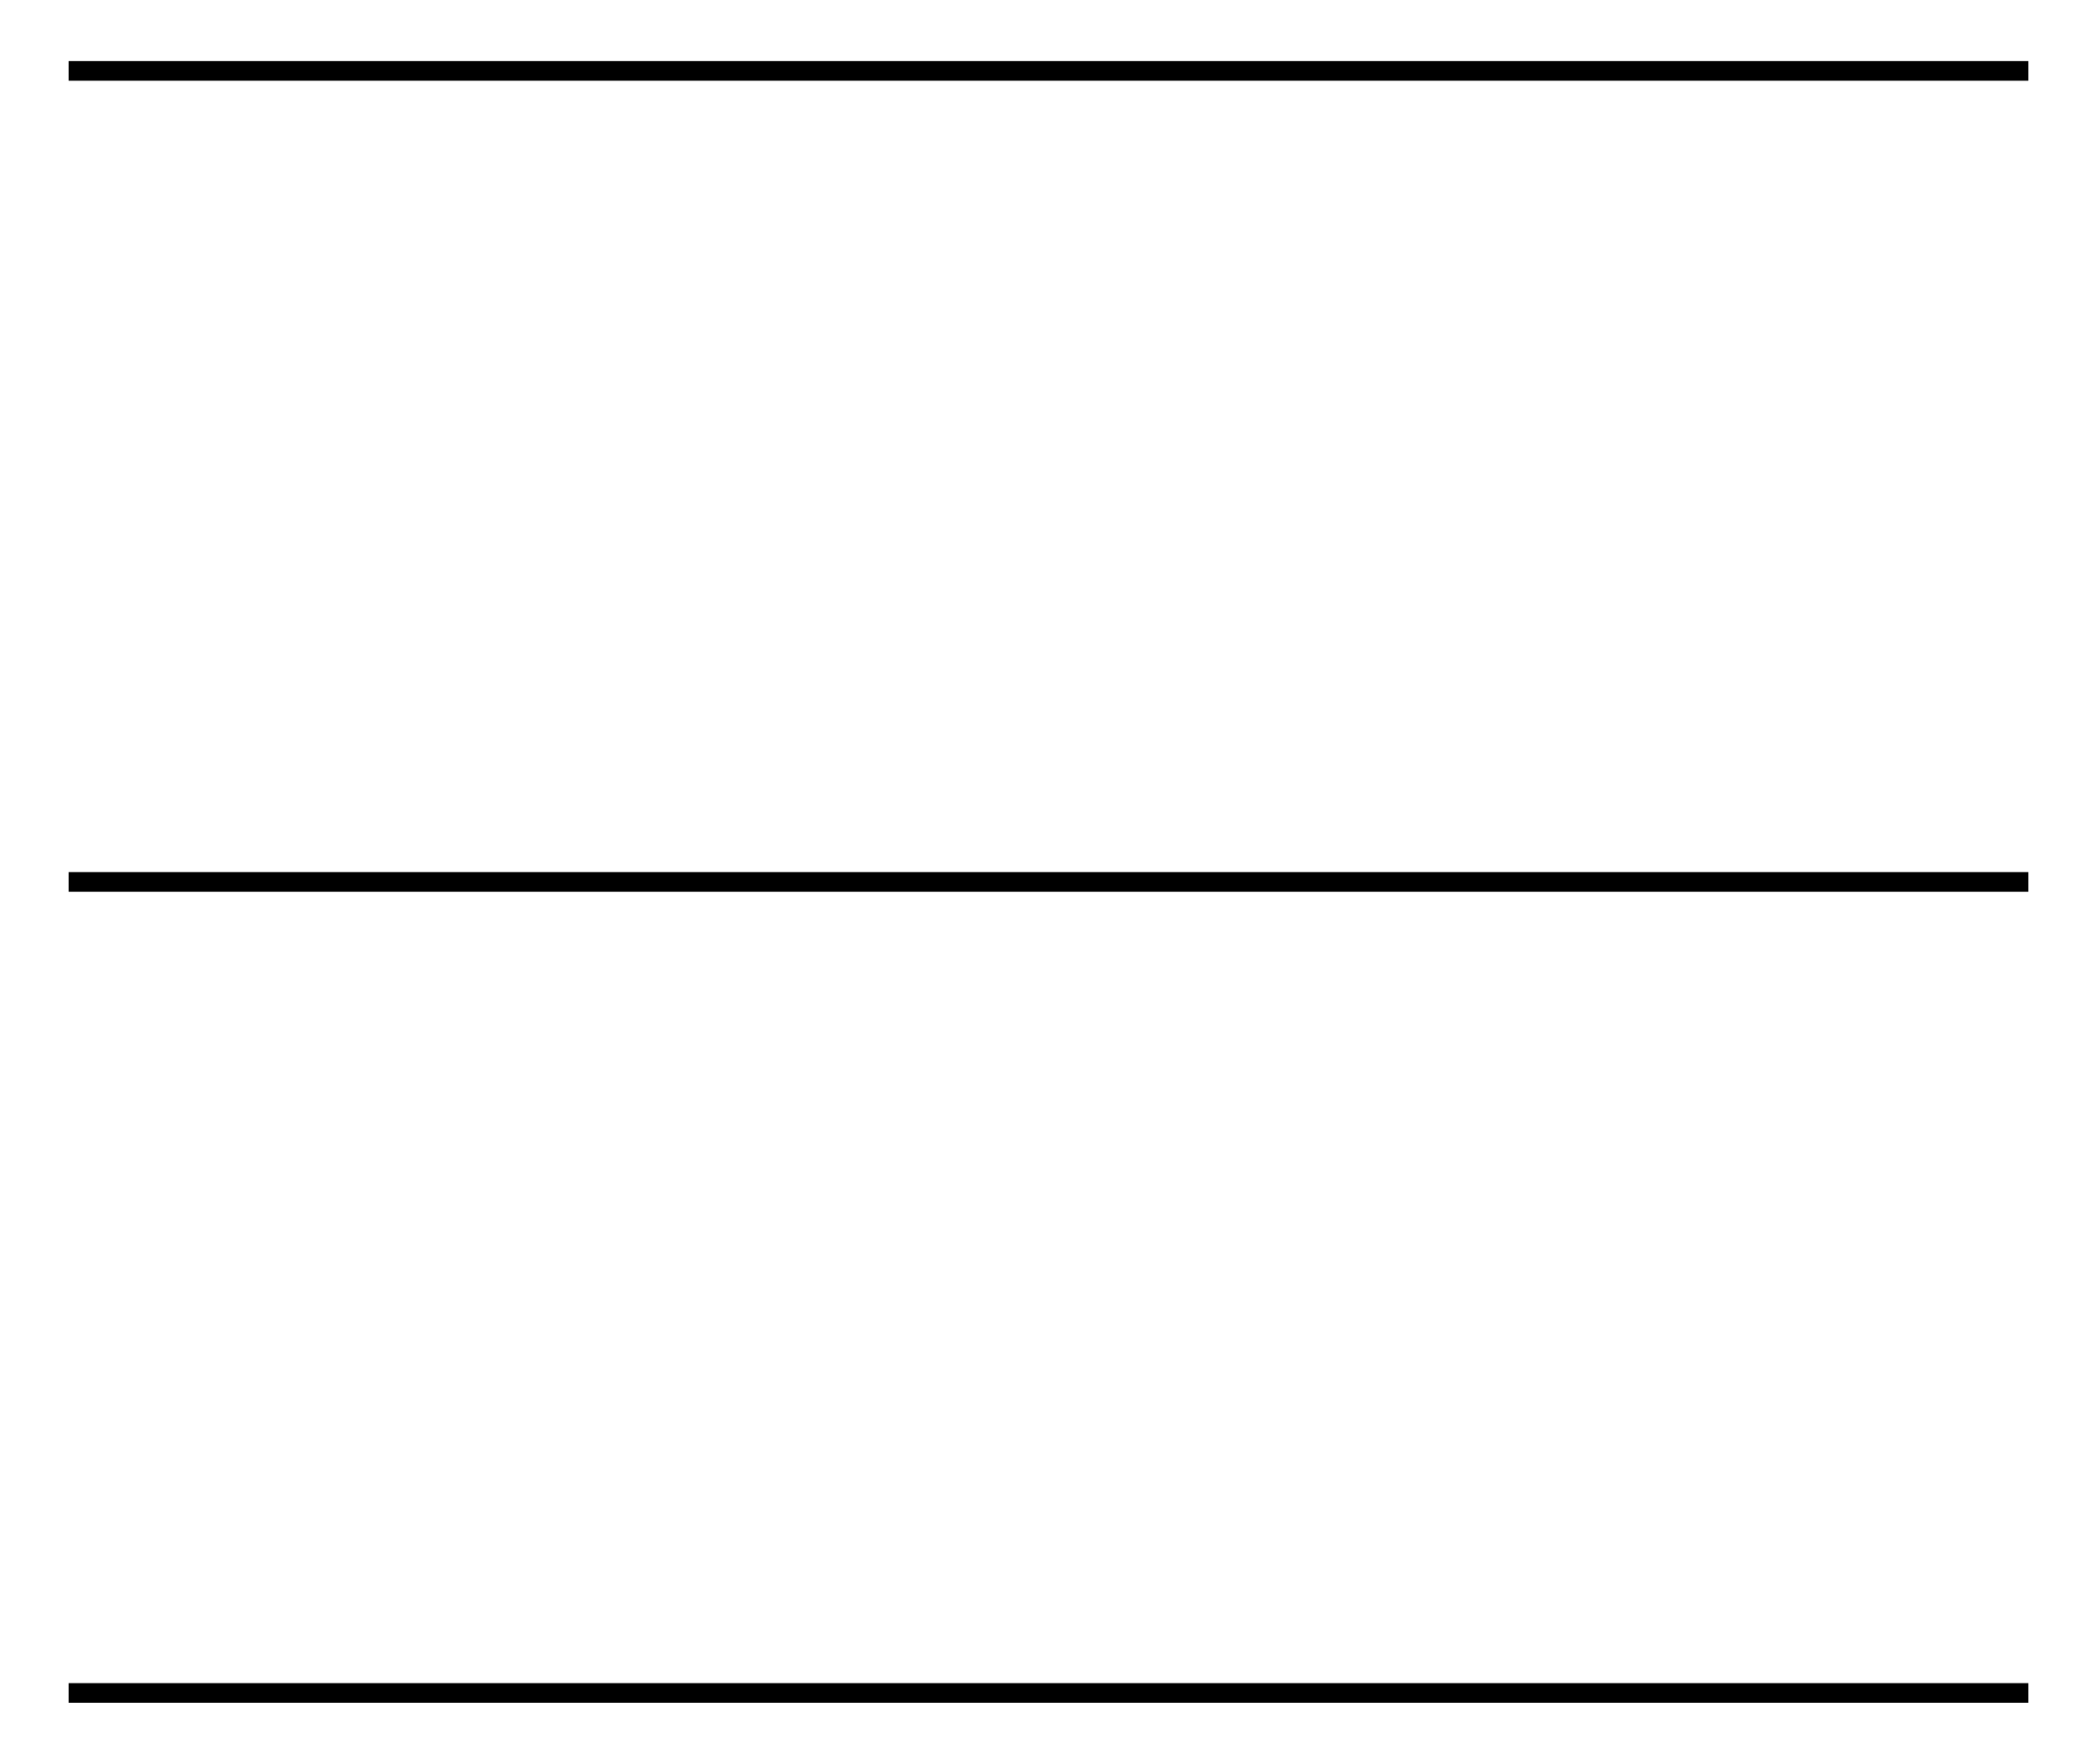
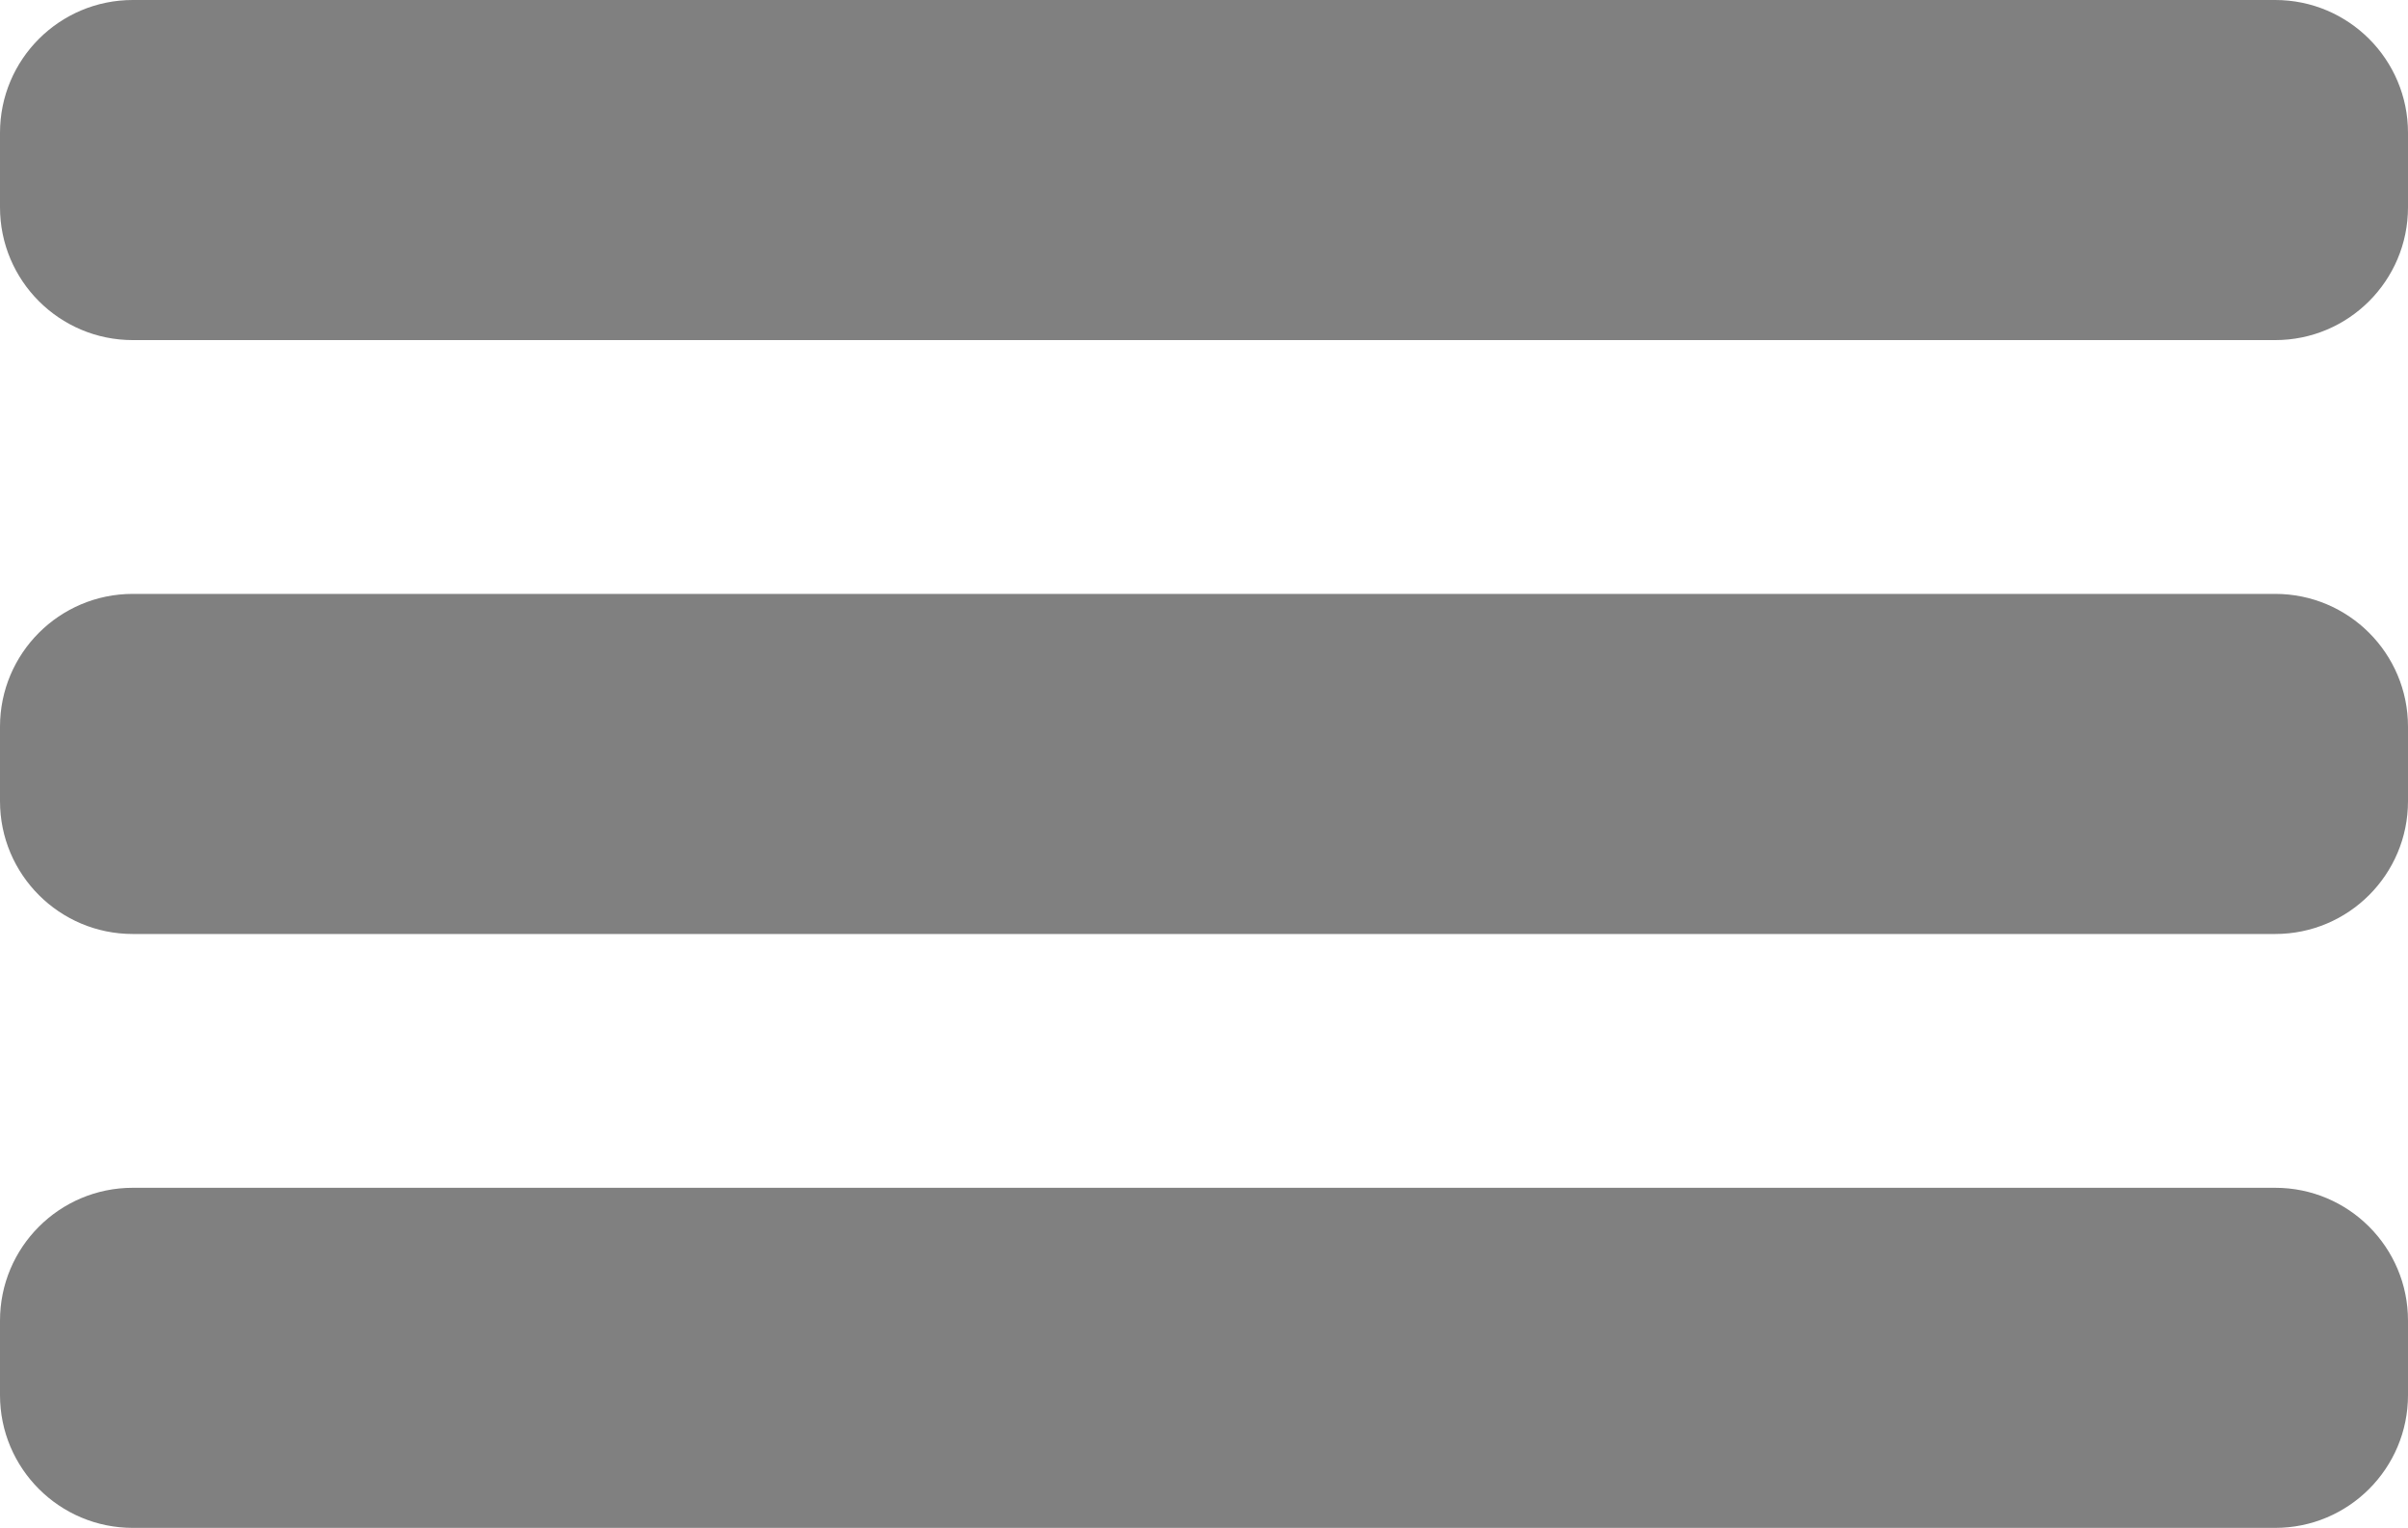
- <svg xmlns="http://www.w3.org/2000/svg" width="107" height="90" viewBox="21.22 30.592 107 90" enable-background="new 21.22 30.592 107 90">
-   <path d="M124.72 117.474h-100v-1h100v1zm0-41.382h-100v-1h100v1zm0-41.382h-100v-1h100v1z" />
+ <svg xmlns="http://www.w3.org/2000/svg" viewBox="0 0 28.47 18.06">
+   <defs>
+     <style>
+   .global-menu-trigger--icon{fill:#808080;}</style>
+   </defs>
+   <rect class="global-menu-trigger--icon" width="28.47" height="4.02" rx="1.57" ry="1.57" />
+   <rect class="global-menu-trigger--icon" y="7.02" width="28.47" height="4.02" rx="1.57" ry="1.57" />
+   <rect class="global-menu-trigger--icon" y="14.04" width="28.47" height="4.02" rx="1.57" ry="1.57" />
</svg>
